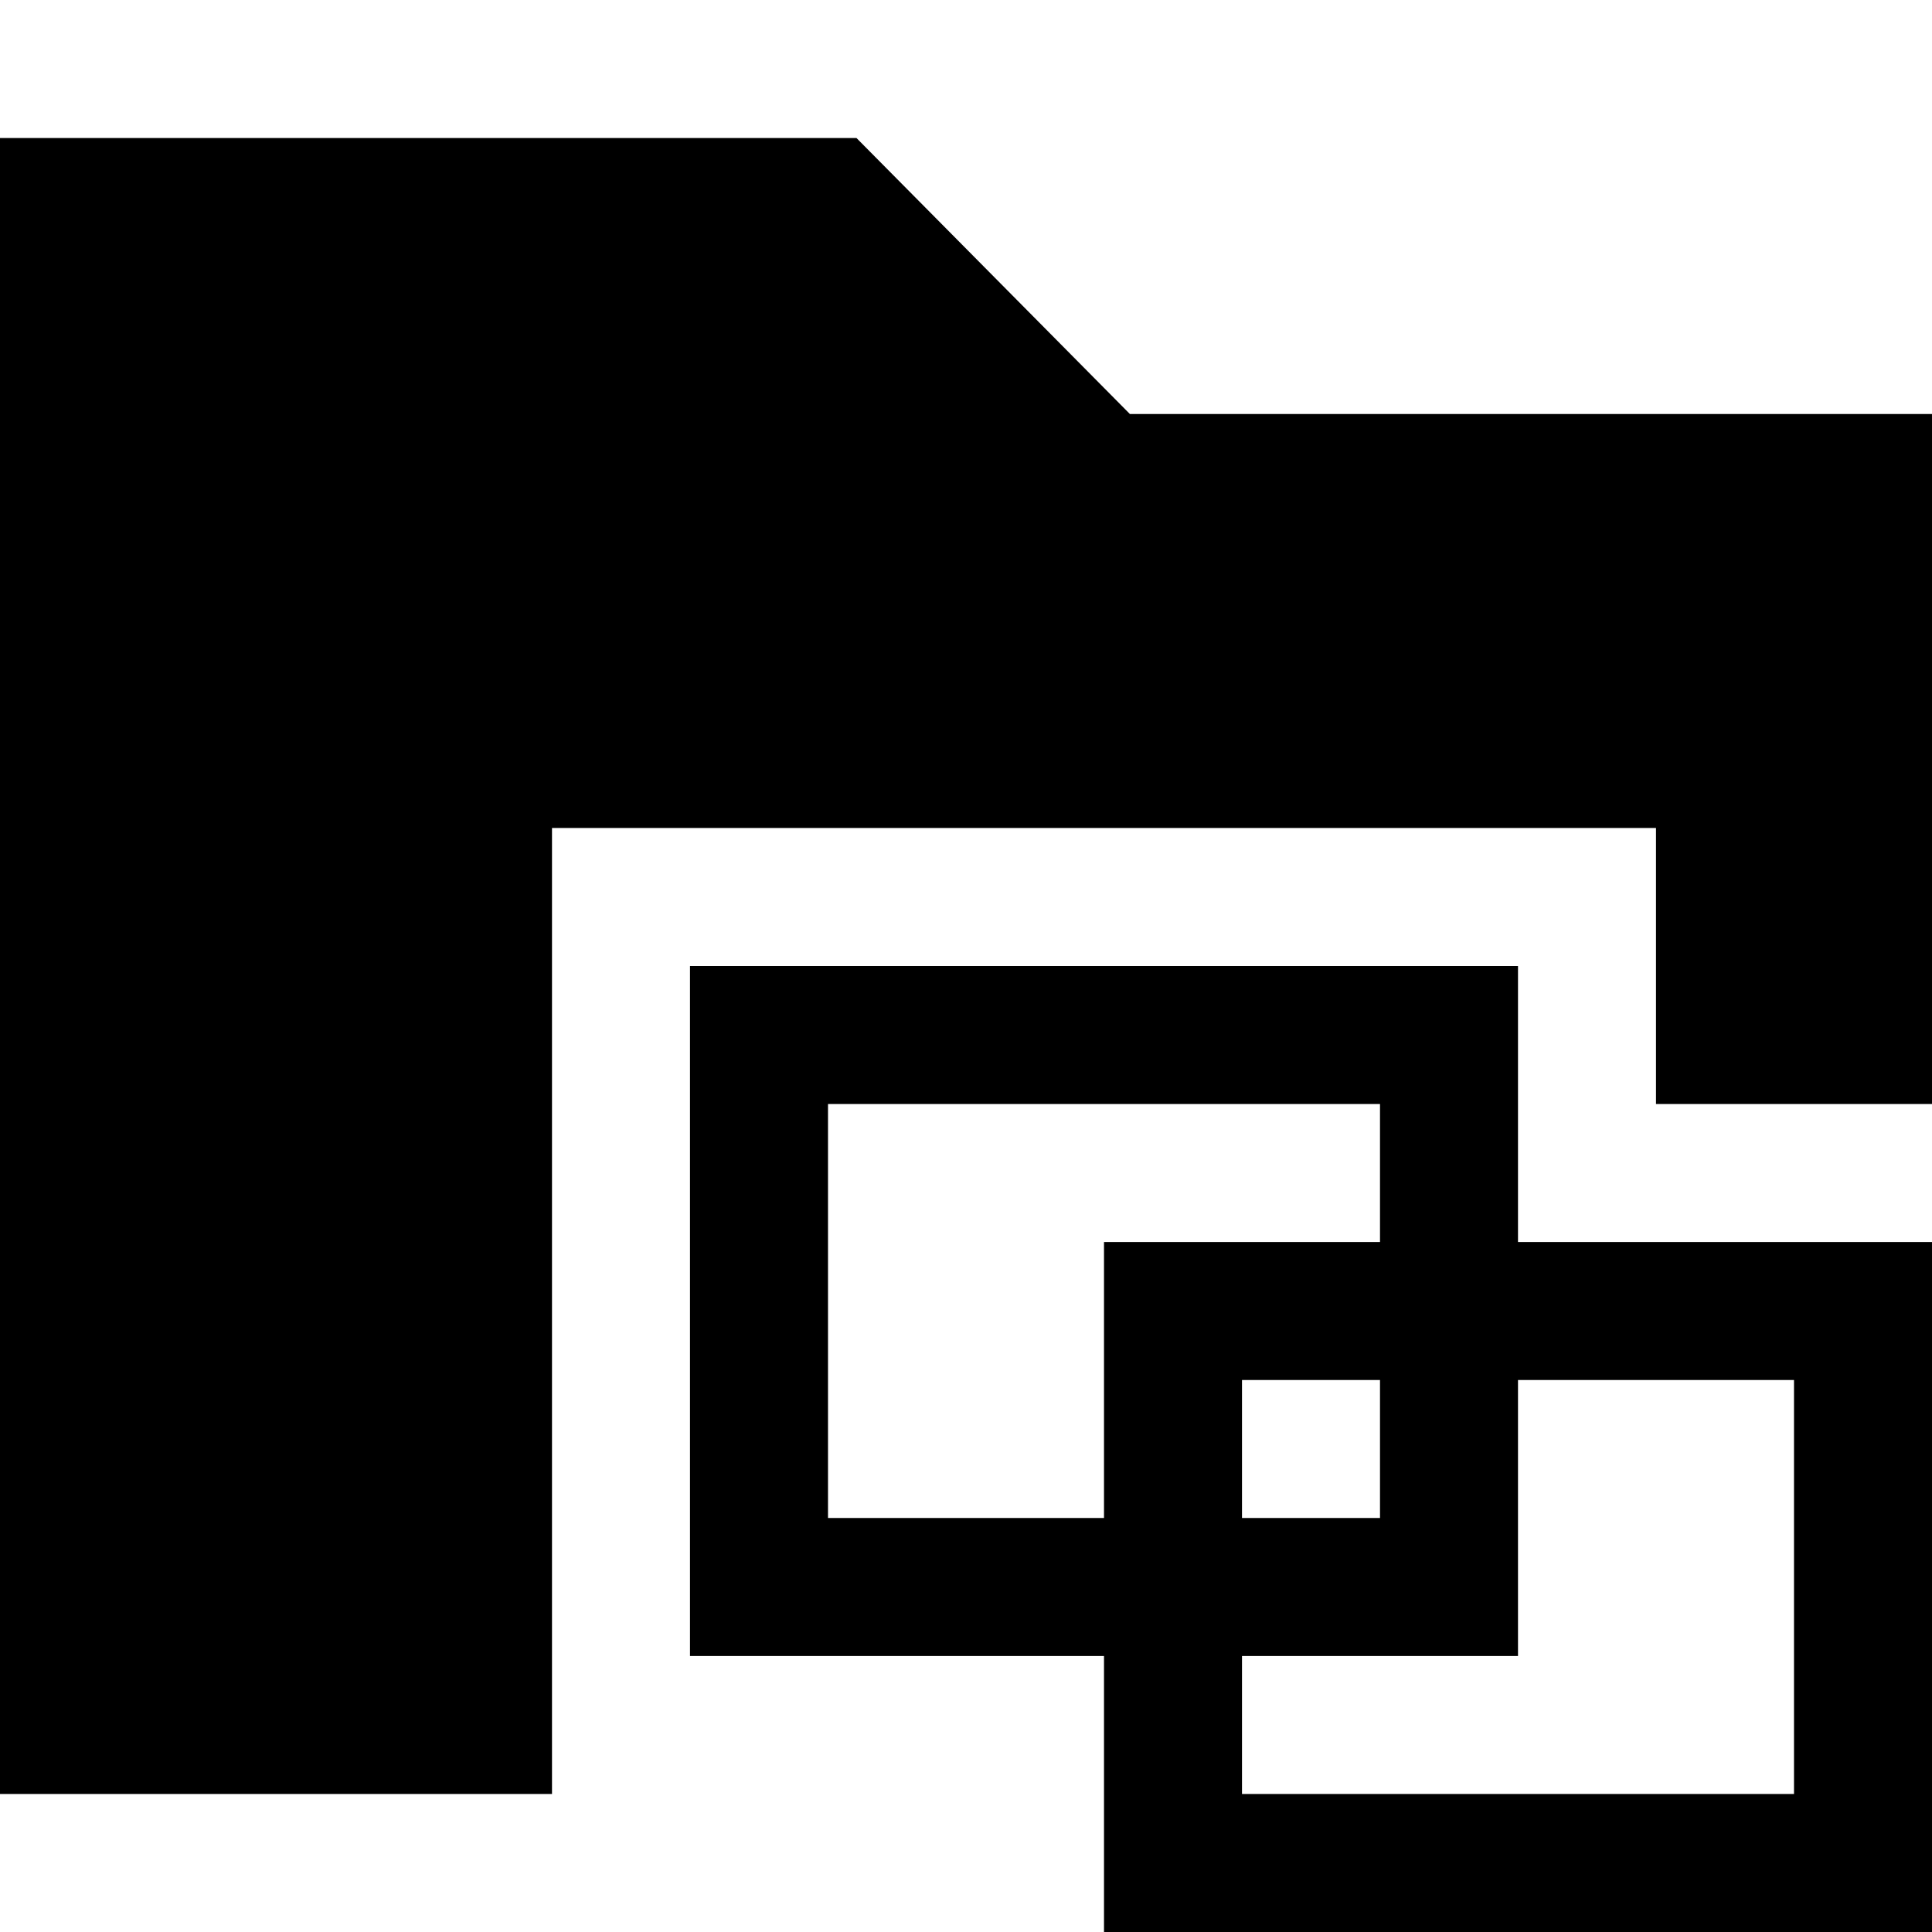
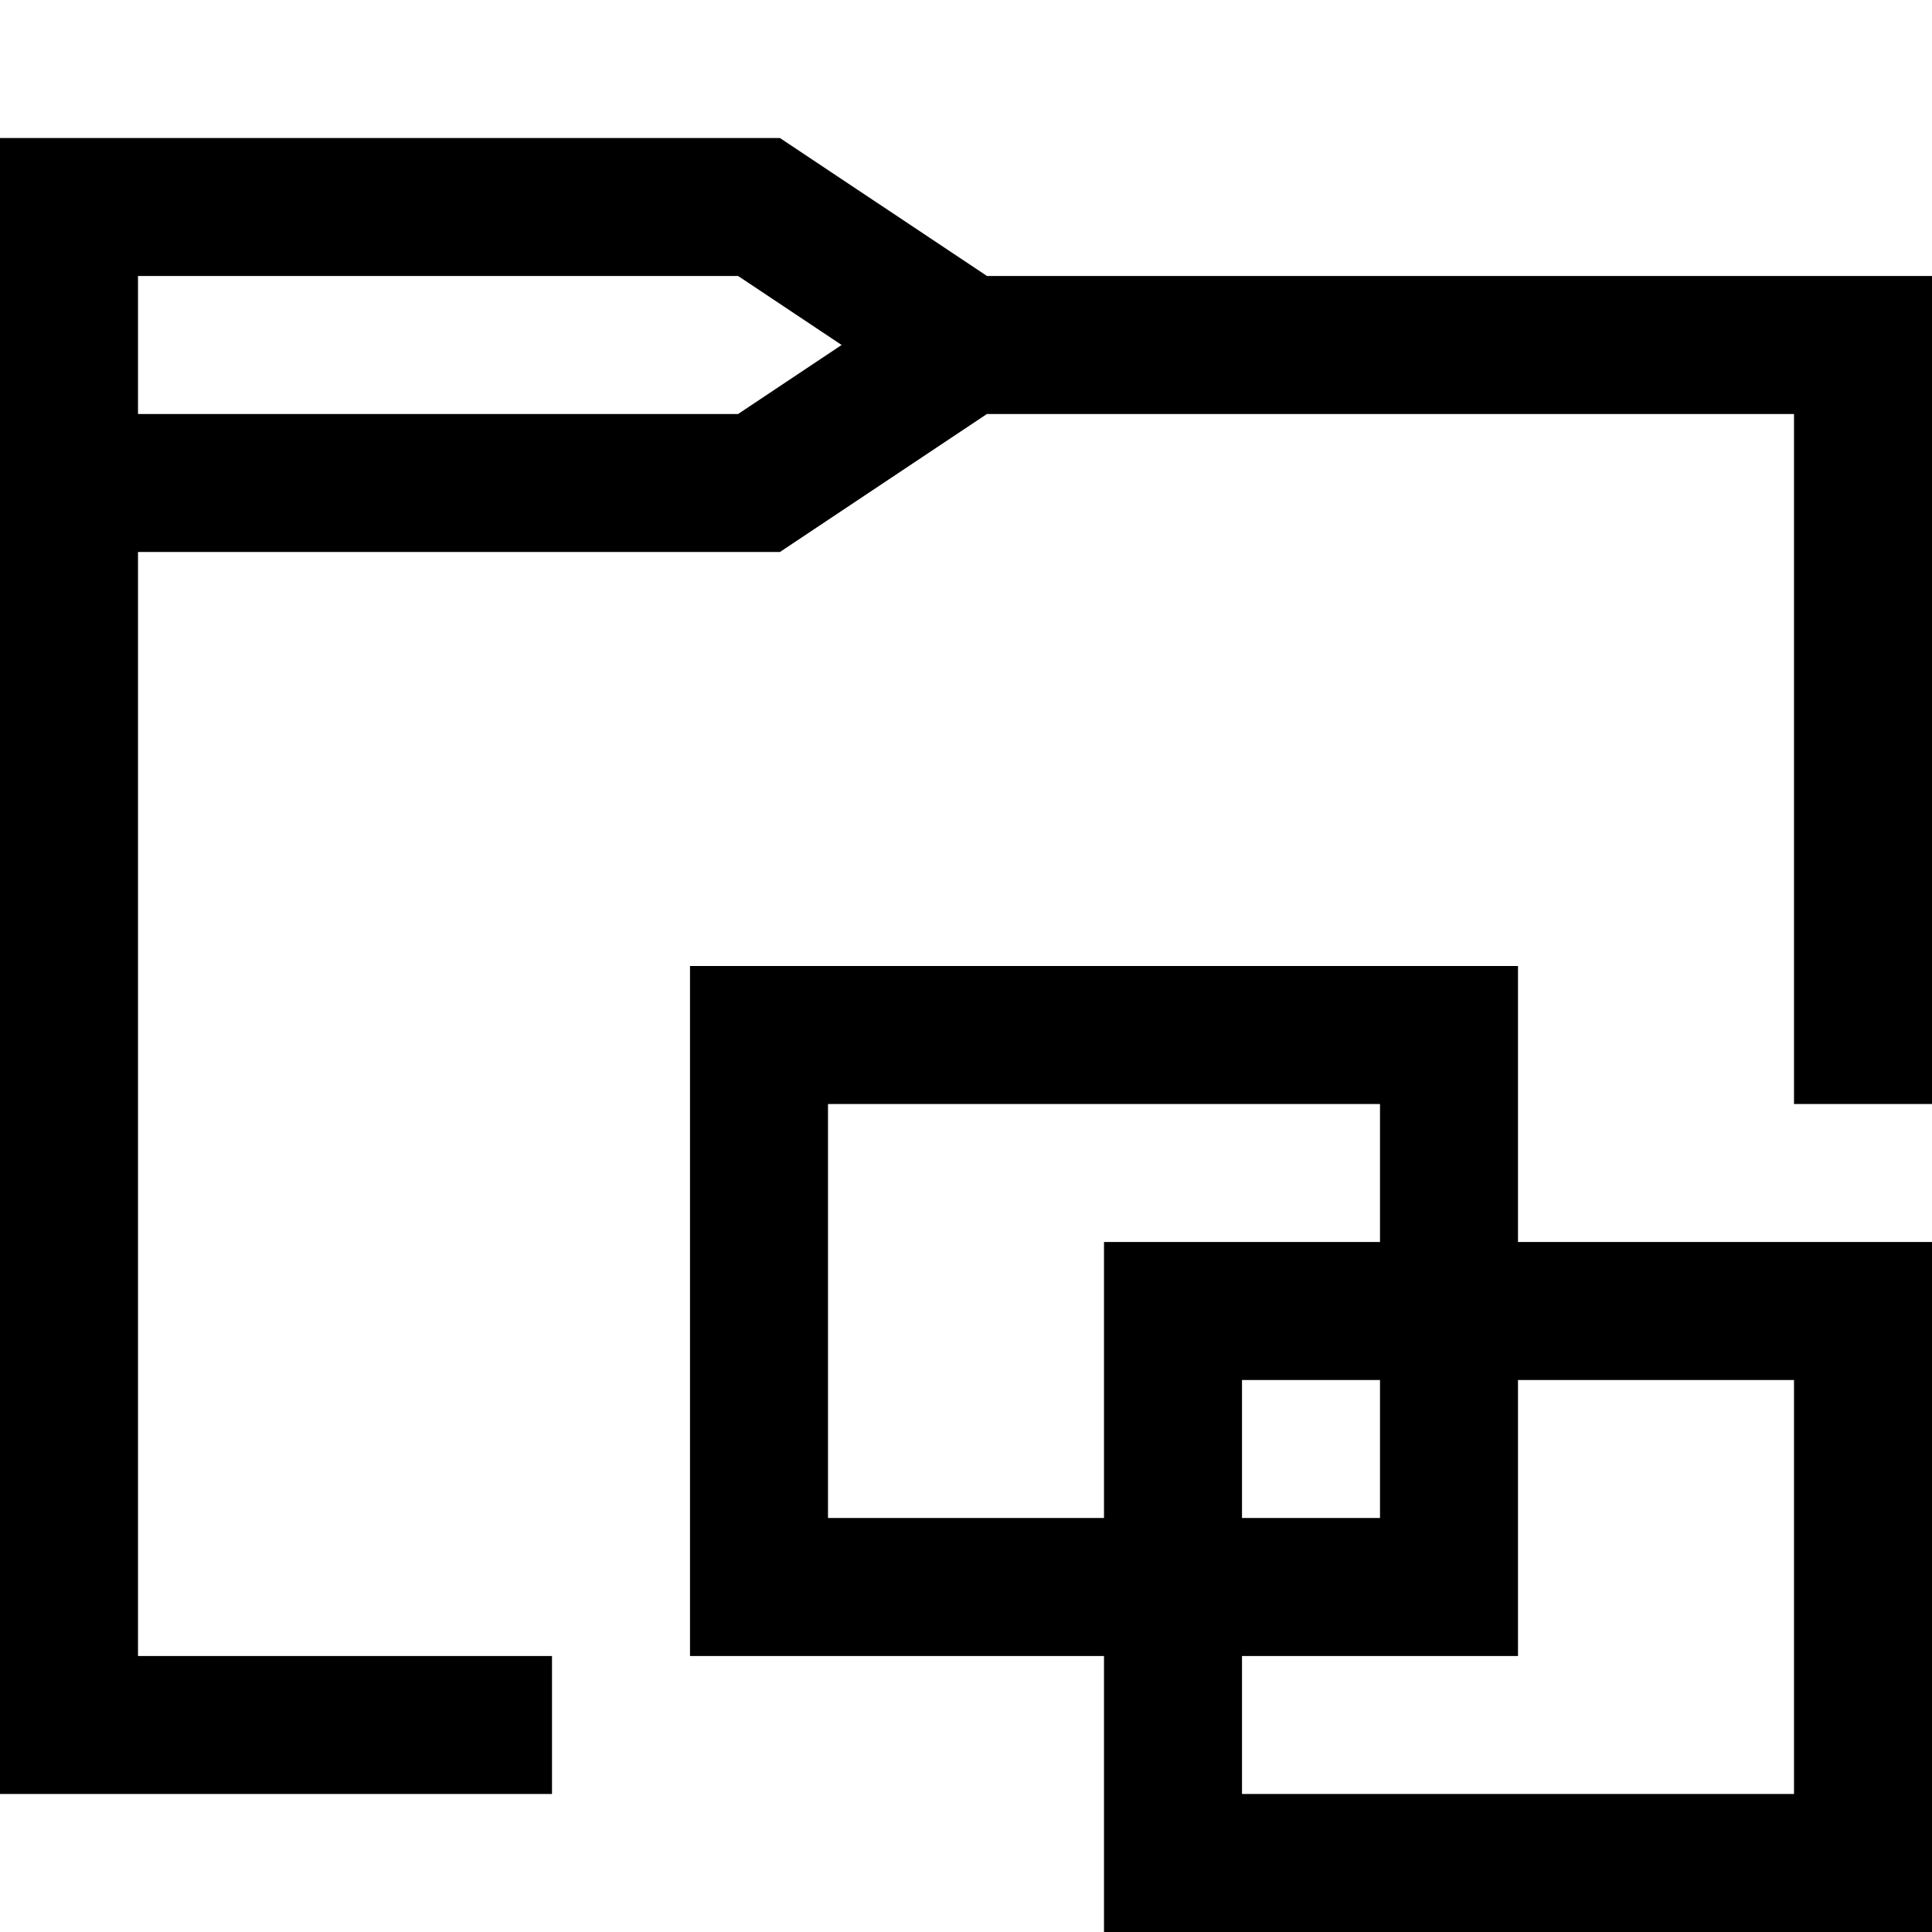
<svg xmlns="http://www.w3.org/2000/svg" viewBox="0 0 448 448">
-   <path d="M128 192v224H0V32h198.6L262 96h186v160h-64v-64H128zm320 96v160H256v-64h-96V224h192v64h96zm-192 64v-64h64v-32H192v96h64zm32-32v32h32v-32h-32zm128 0h-64v64h-64v32h128v-96z" />
+   <switch>
+     <g>
+       <path d="M228.875 64l-48.031-32H0v384h128v-32H32V128h148.844l48-32H416v160h32V64H228.875zm-57.719 32H32V64h139.156l24.008 15.994L171.156 96zM352 224H160v160h96v64h192V288h-96v-64zm-96 128h-64v-96h128v32h-64v64zm64-32v32h-32v-32h32zm96 0v96H288v-32h64v-64h64z" />
+     </g>
+   </switch>
</svg>
